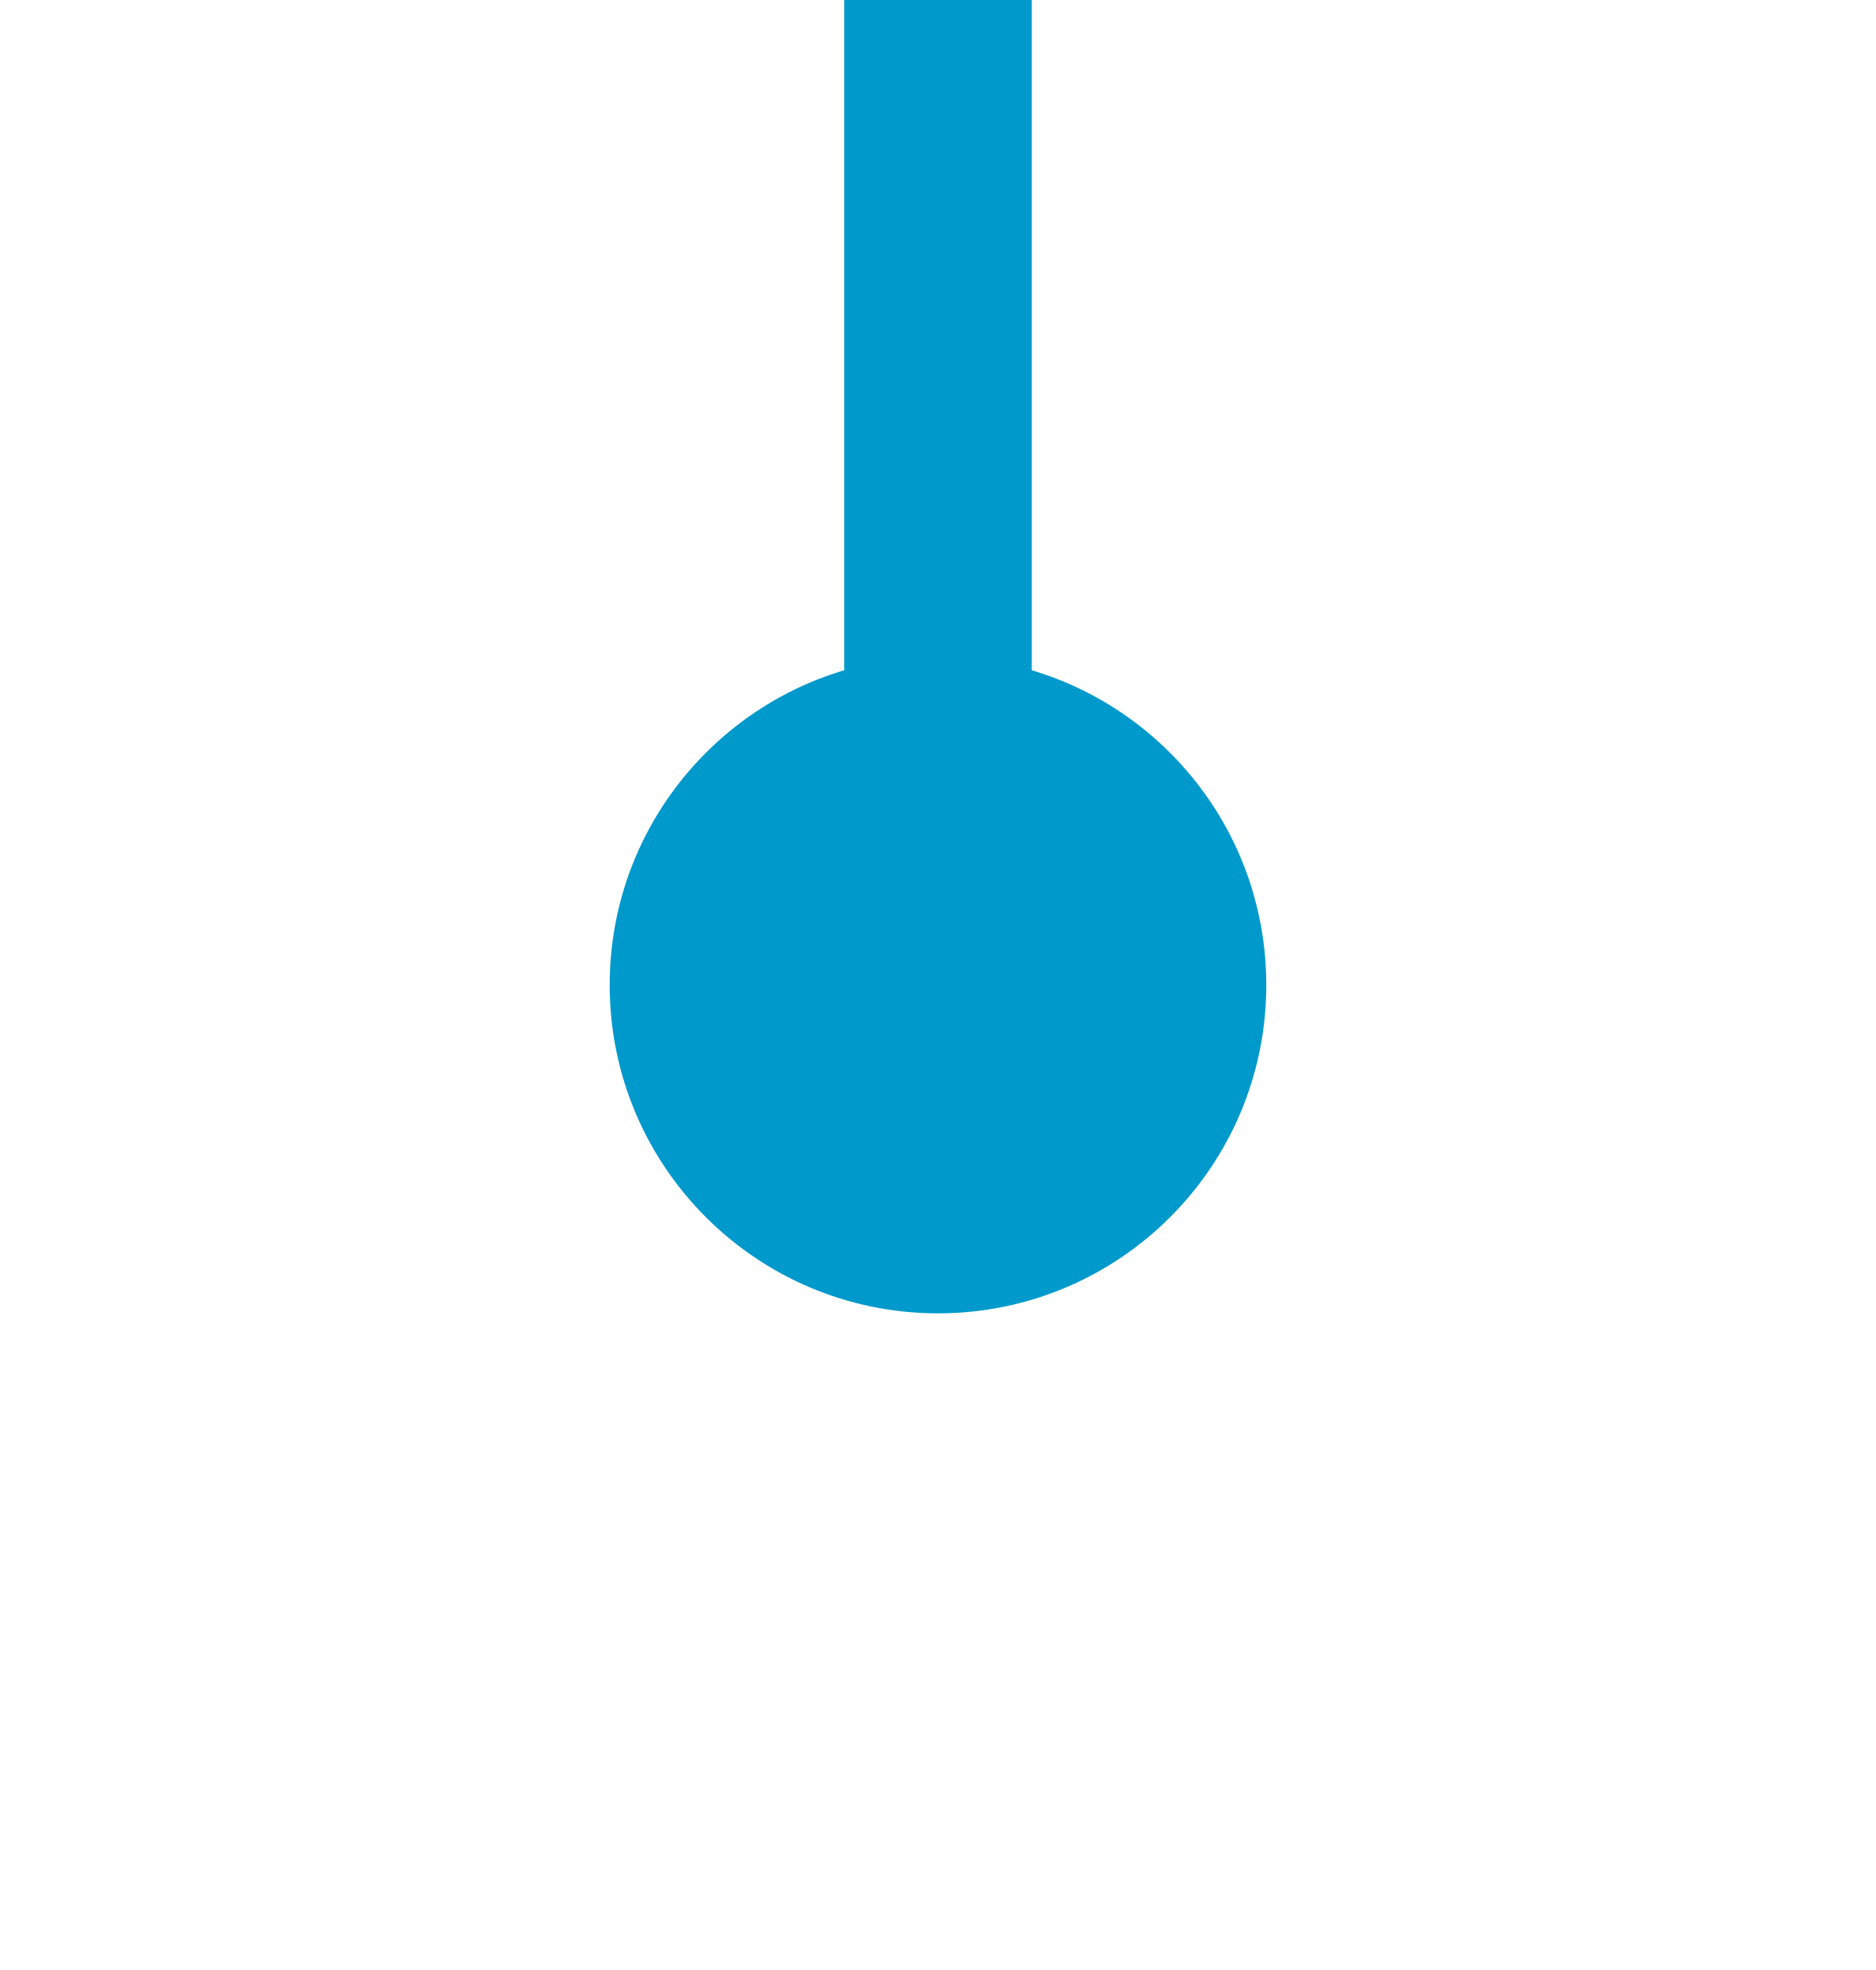
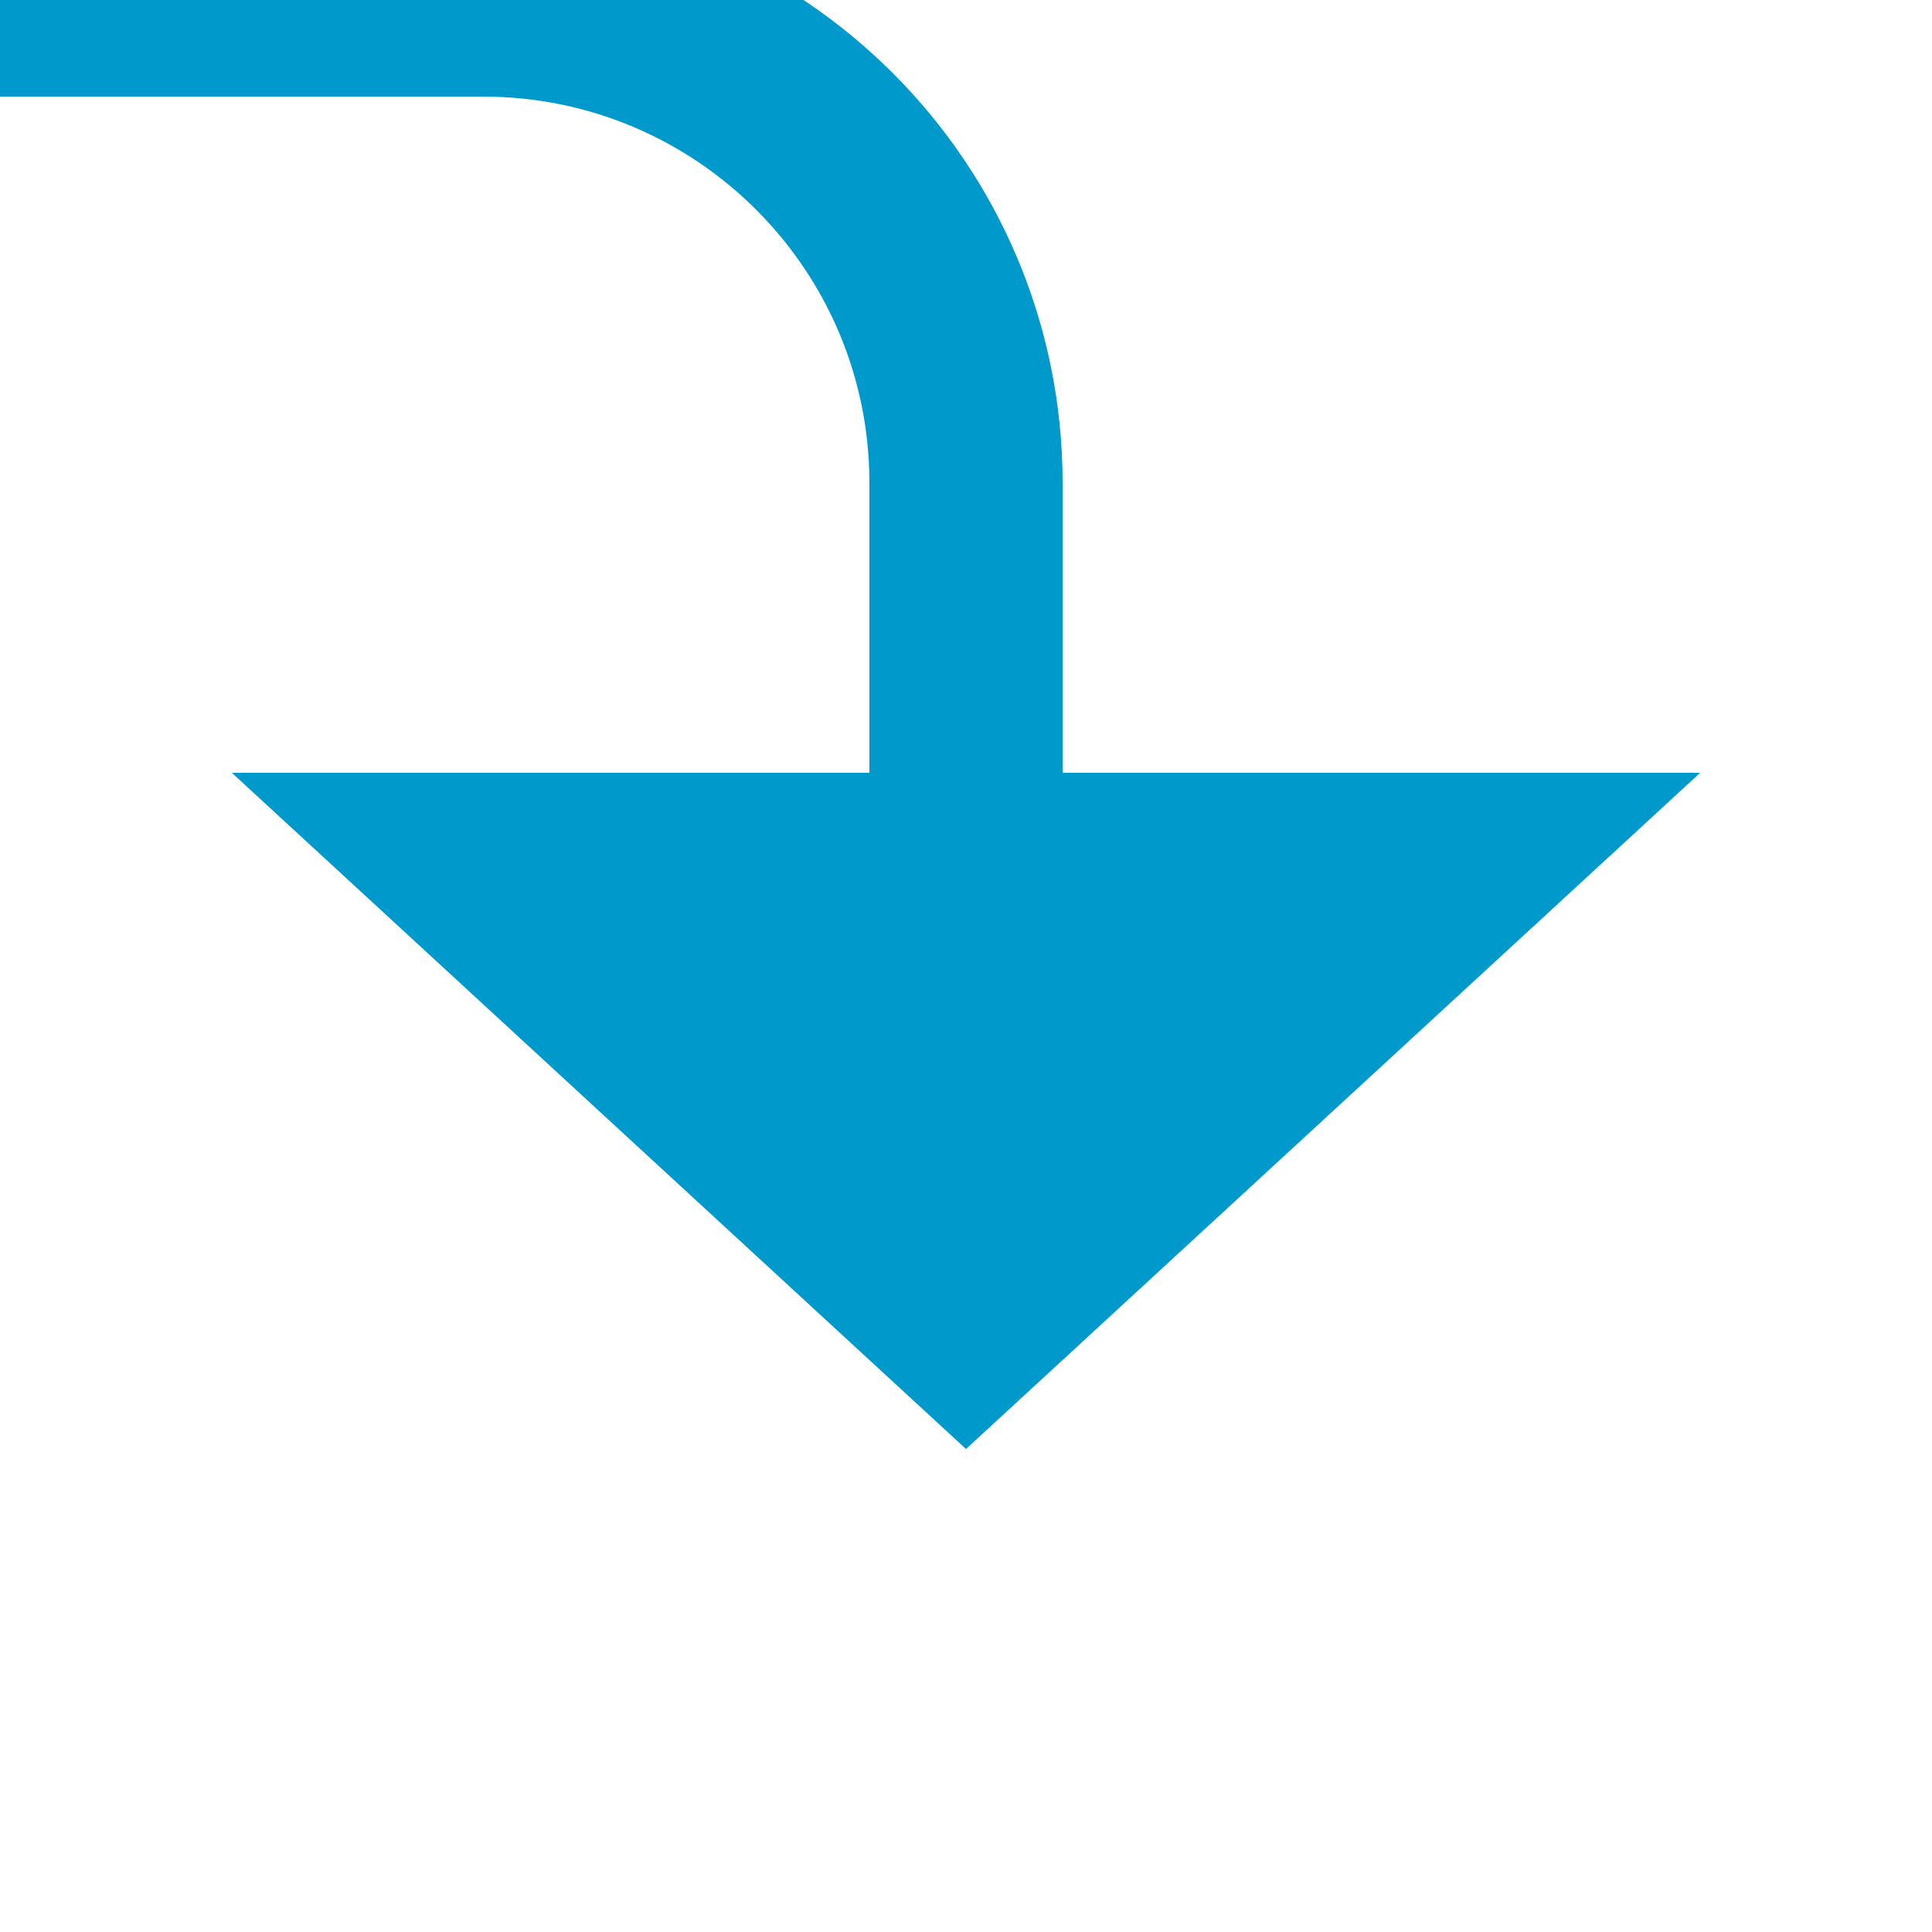
- <svg xmlns="http://www.w3.org/2000/svg" version="1.1" width="20px" height="21px" preserveAspectRatio="xMidYMin meet" viewBox="209 226  18 21">
-   <path d="M 218 238  L 218 190  A 5 5 0 0 1 223 185 L 1445 185  A 5 5 0 0 1 1450 190 L 1450 371  A 5 5 0 0 0 1455 376 L 1924 376  " stroke-width="2" stroke="#0099cc" fill="none" />
-   <path d="M 218 233  A 3.5 3.5 0 0 0 214.5 236.5 A 3.5 3.5 0 0 0 218 240 A 3.5 3.5 0 0 0 221.5 236.5 A 3.5 3.5 0 0 0 218 233 Z M 1923 383.6  L 1930 376  L 1923 368.4  L 1923 383.6  Z " fill-rule="nonzero" fill="#0099cc" stroke="none" />
+ <svg xmlns="http://www.w3.org/2000/svg" version="1.1" width="20px" height="20px" preserveAspectRatio="xMinYMid meet" viewBox="4795 81  20 18">
+   <path d="M 2755 93  L 2755 85  A 5 5 0 0 1 2760 80 L 4800 80  A 5 5 0 0 1 4805 85 L 4805 89  " stroke-width="2" stroke="#0099cc" fill="none" />
+   <path d="M 2755 88  A 3.5 3.5 0 0 0 2751.5 91.5 A 3.5 3.5 0 0 0 2755 95 A 3.5 3.5 0 0 0 2758.5 91.5 A 3.5 3.5 0 0 0 2755 88 Z M 4797.4 88  L 4805 95  L 4812.6 88  L 4797.4 88  Z " fill-rule="nonzero" fill="#0099cc" stroke="none" />
</svg>
